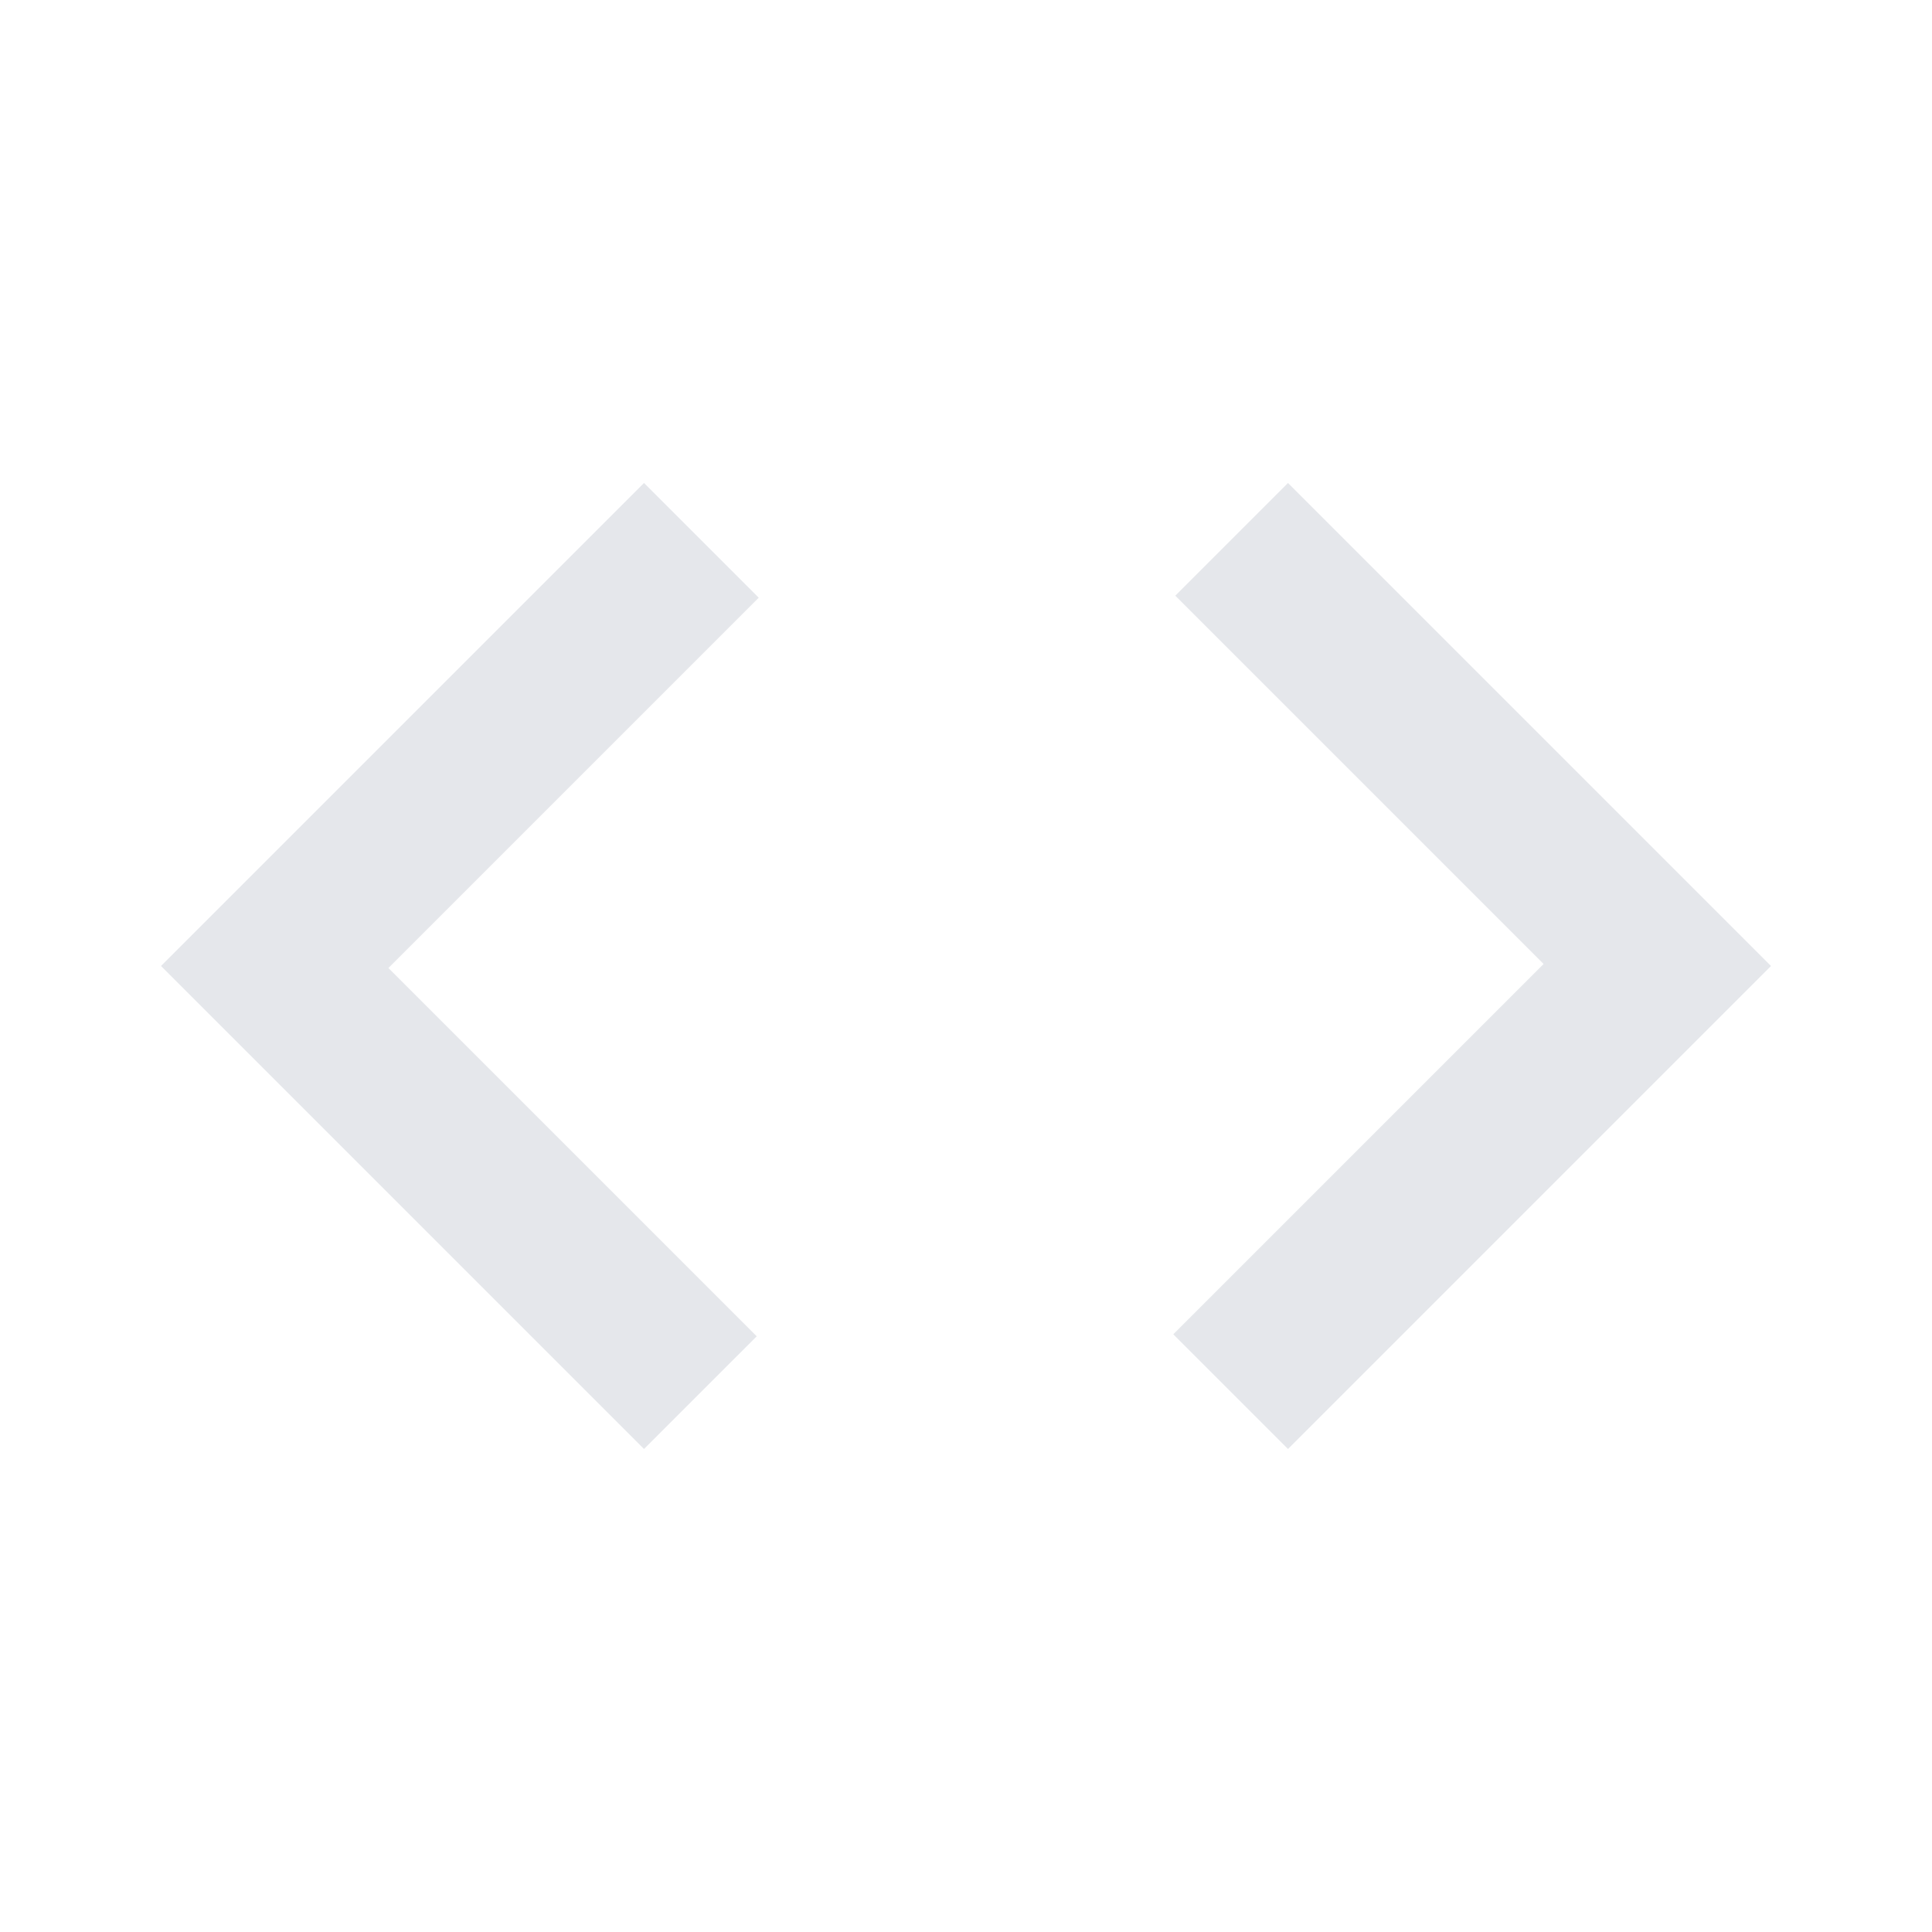
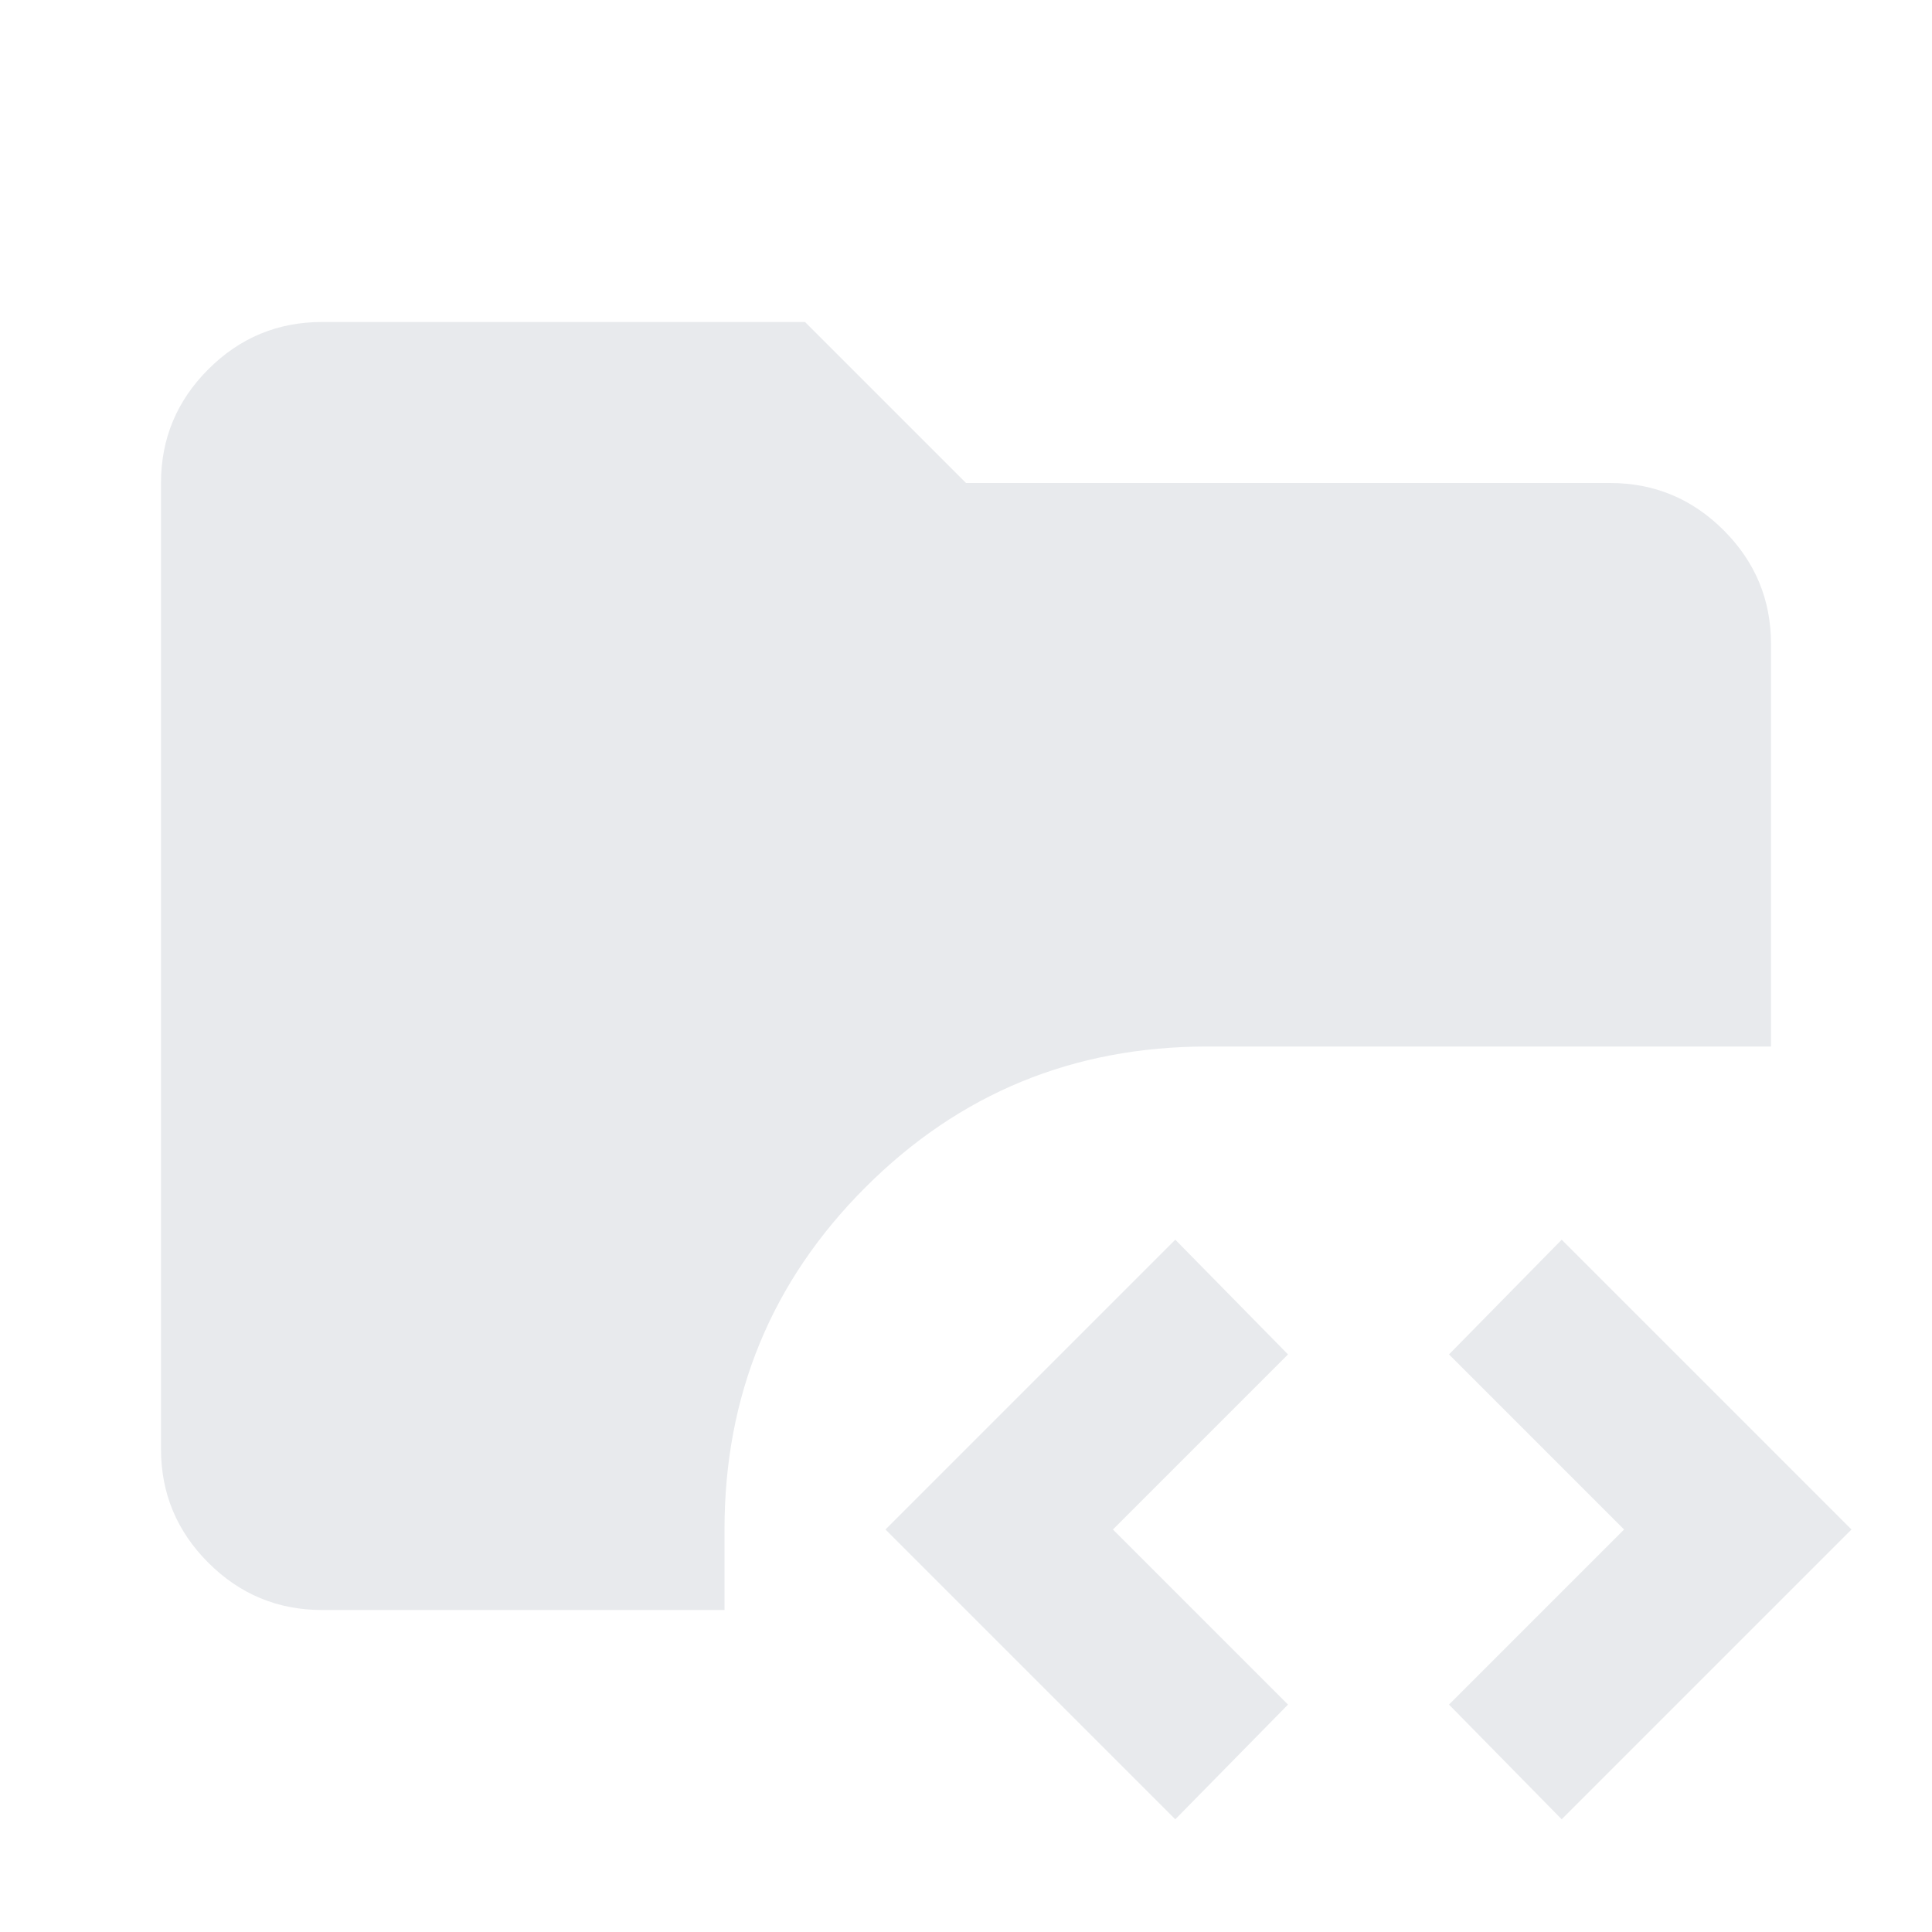
- <svg xmlns="http://www.w3.org/2000/svg" height="24px" viewBox="0 -960 960 960" width="24px" fill="#E5E7EB">
-   <path d="M320-240 80-480l240-240 57 57-184 184 183 183-56 56Zm320 0-57-57 184-184-183-183 56-56 240 240-240 240Z" />
+ <svg xmlns="http://www.w3.org/2000/svg" height="24px" viewBox="0 -960 960 960" width="24px" fill="#e8eaed">
+   <path d="M160-160q-33 0-56.5-23.5T80-240v-480q0-33 23.5-56.5T160-800h240l80 80h320q33 0 56.5 23.5T880-640v200H600q-100 0-170 70t-70 170v40H160ZM584-56 440-200l144-144 56 57-87 87 87 87-56 57Zm192 0-56-57 87-87-87-87 56-57 144 144L776-56Z" />
</svg>
